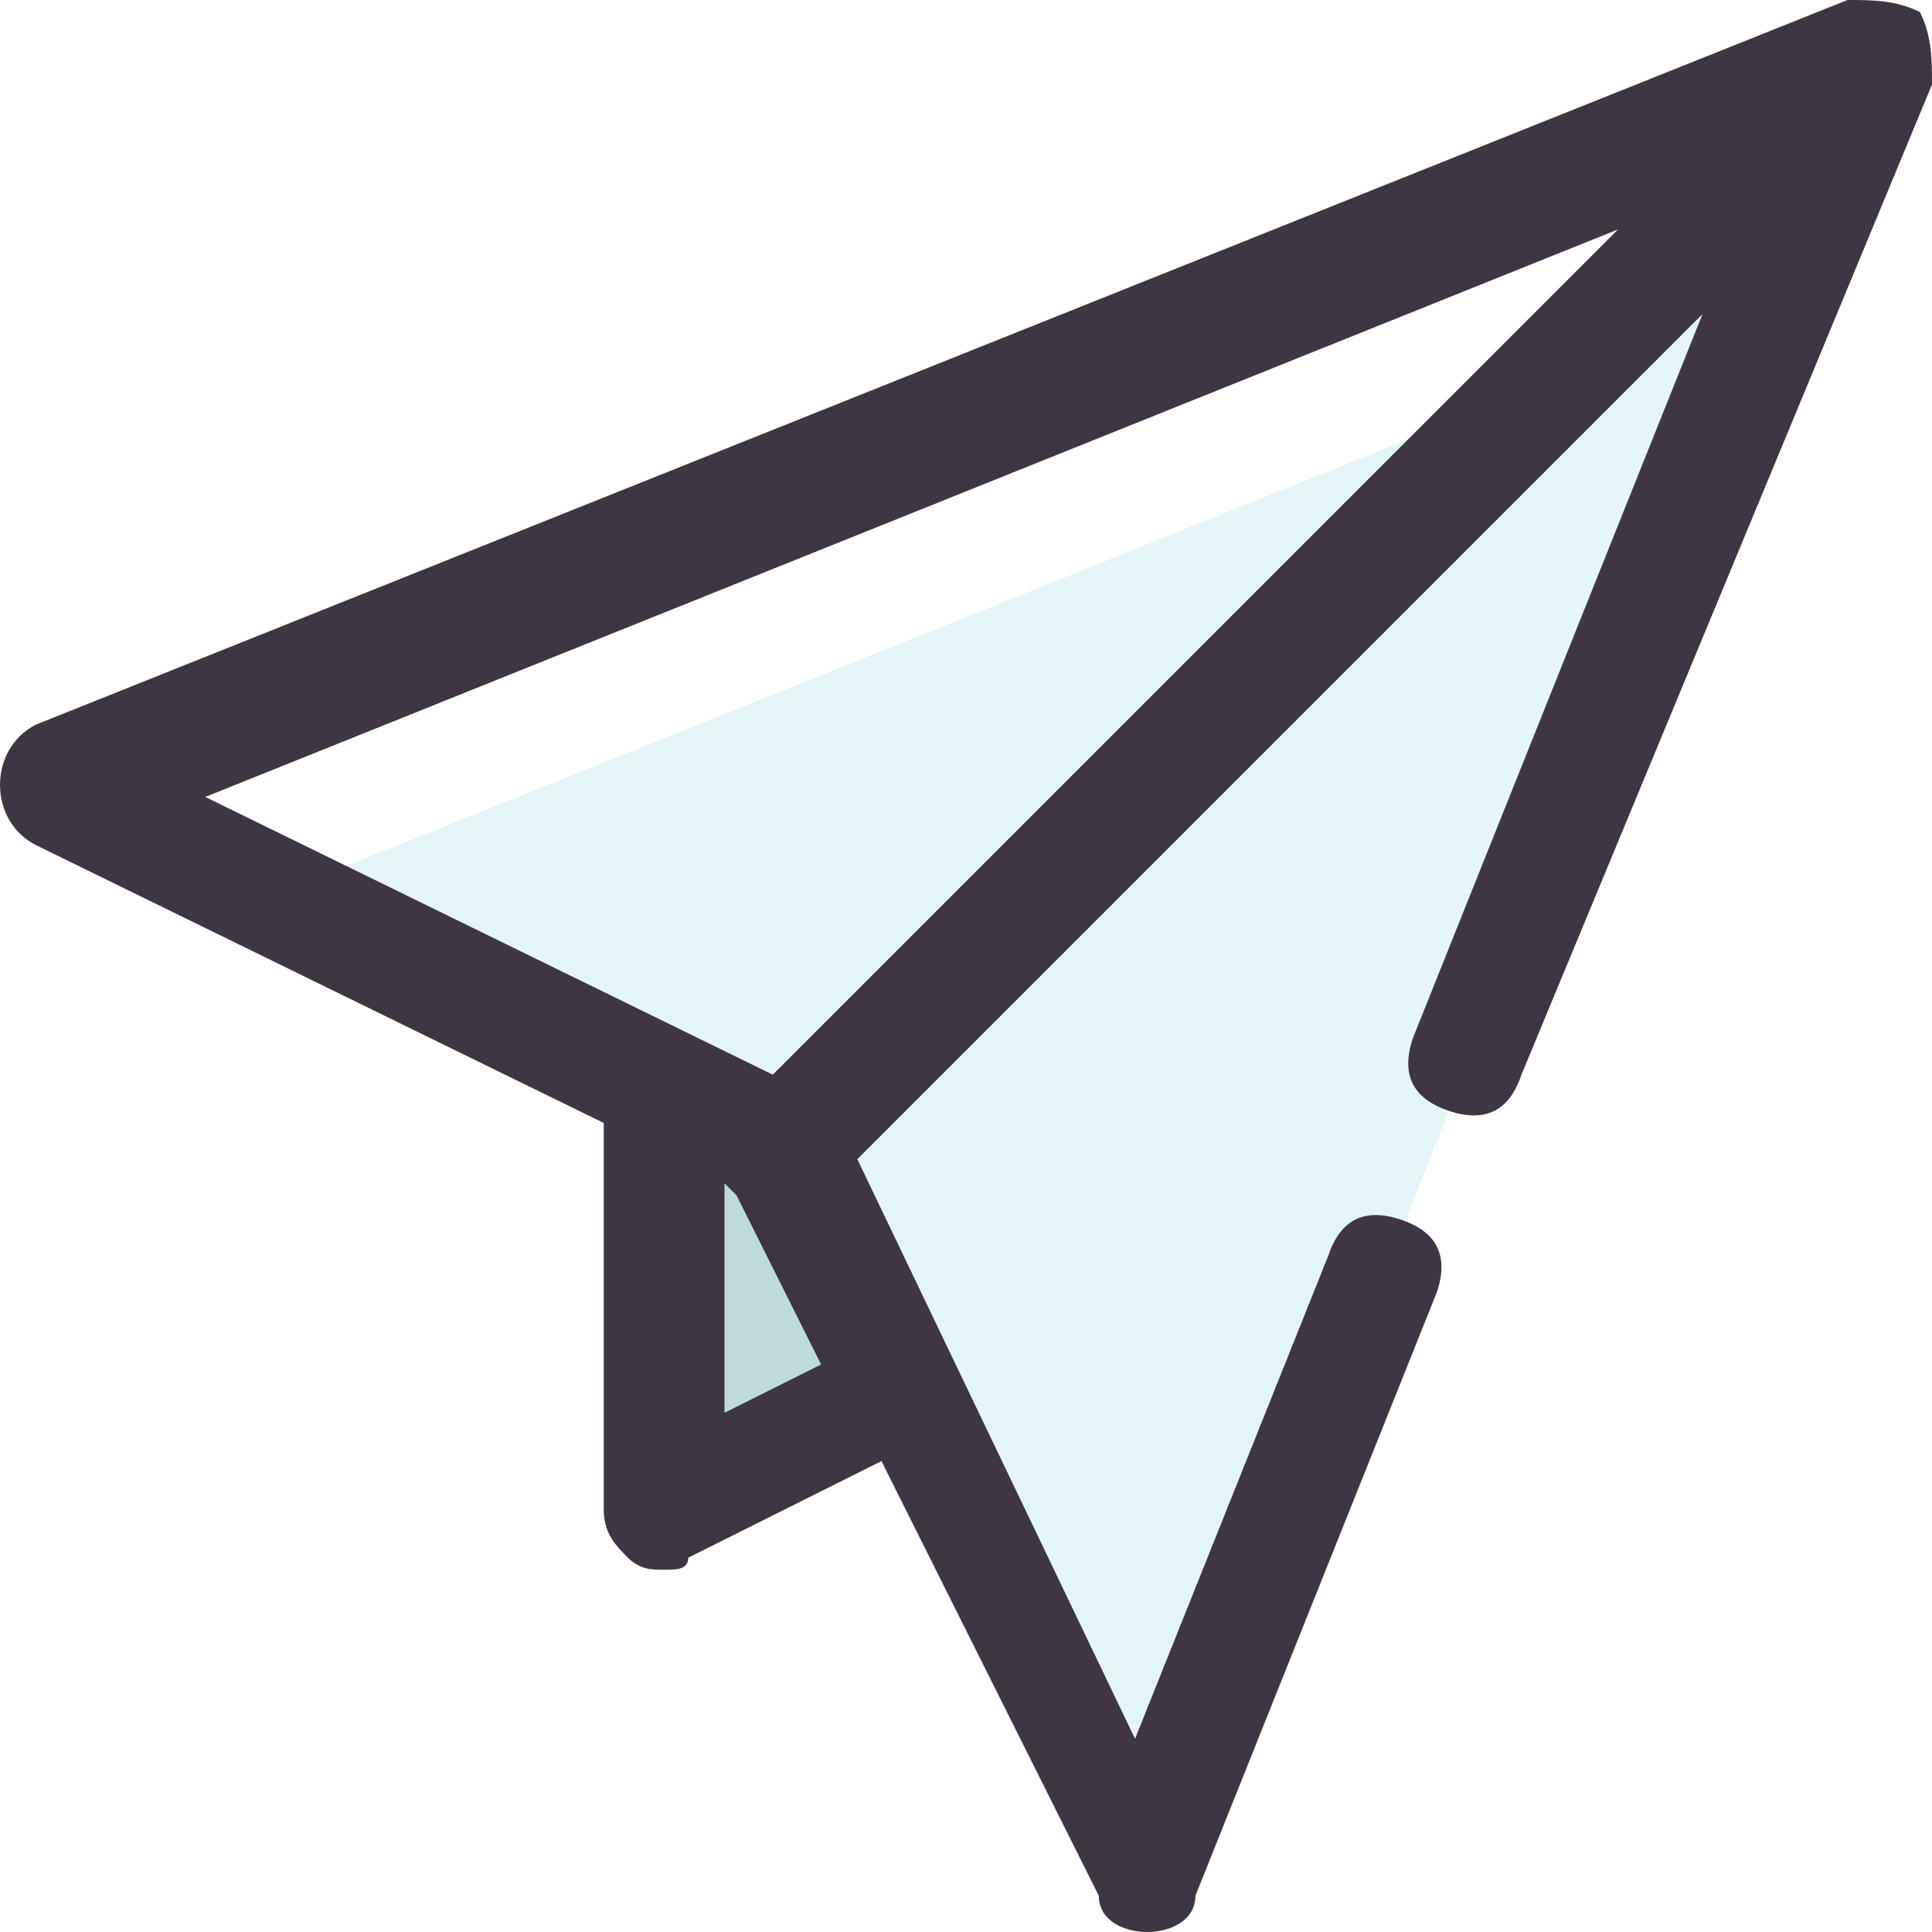
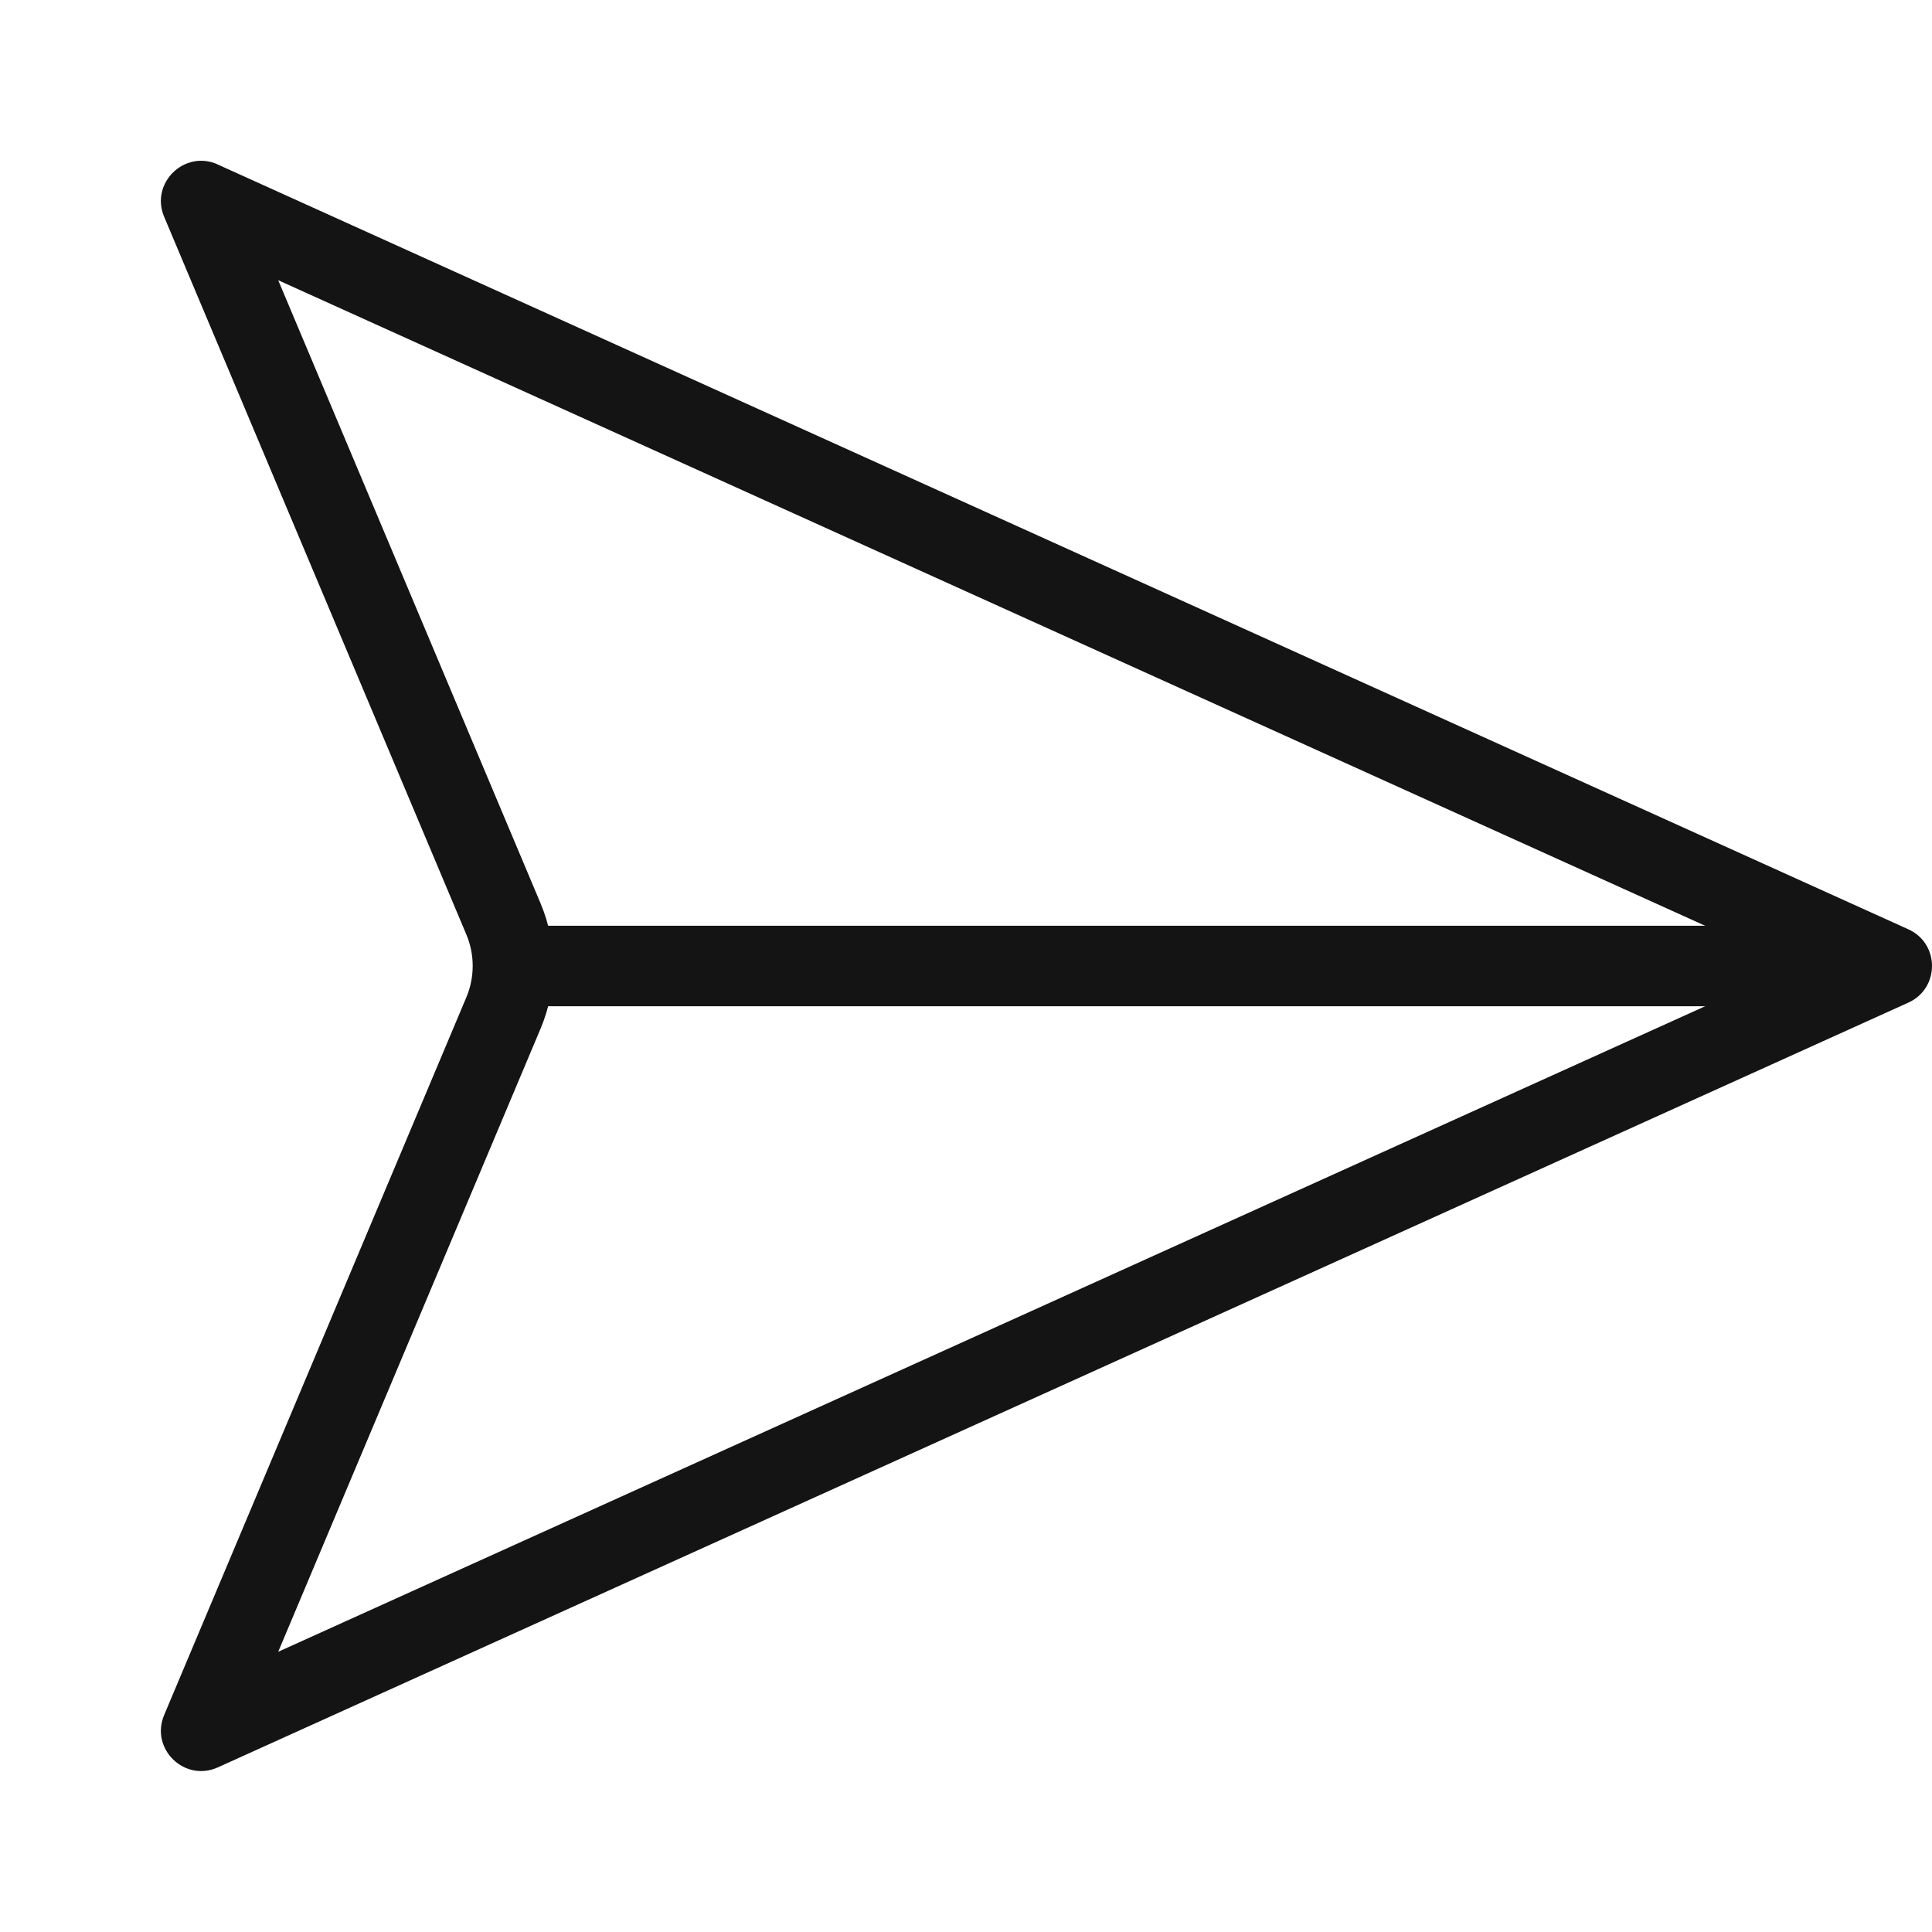
- <svg xmlns="http://www.w3.org/2000/svg" enable-background="new 0 0 16 16" viewBox="0 0 16 16" id="send">
-   <g display="none">
-     <polyline fill="none" stroke="#000" stroke-linecap="round" stroke-linejoin="round" stroke-miterlimit="10" points="11.5 10.5 9.5 15.5 6.5 9.5 .5 6.5 15.5 .5 12.2 8.8" />
-     <polyline fill="none" stroke="#000" stroke-linecap="round" stroke-linejoin="round" stroke-miterlimit="10" points="5.5 9 5.5 12.5 7.5 11.5" />
-     <line x1="6.5" x2="15" y1="9.5" y2="1" fill="none" stroke="#000" stroke-linecap="round" stroke-linejoin="round" stroke-miterlimit="10" />
-   </g>
-   <path d="M15.9,0.1C15.7,0,15.5,0,15.3,0l-15,6C0.1,6.1,0,6.3,0,6.5c0,0.2,0.1,0.4,0.3,0.5L5,9.3v3.2   c0,0.2,0.1,0.3,0.2,0.4C5.3,13,5.4,13,5.5,13c0.1,0,0.2,0,0.2-0.1l1.6-0.8l1.8,3.6C9.1,15.9,9.3,16,9.5,16c0,0,0,0,0,0   c0.2,0,0.4-0.1,0.4-0.3l2-5c0.1-0.3,0-0.5-0.3-0.6c-0.3-0.1-0.5,0-0.6,0.3l-1.6,4L7.1,9.6l7-7l-2.4,6c-0.1,0.3,0,0.5,0.3,0.6   c0.3,0.1,0.5,0,0.6-0.3L16,0.7C16,0.5,16,0.3,15.9,0.1z M13.4,1.9l-7,7L1.7,6.6L13.4,1.9z M6,11.7V9.8l0.1,0.1l0.7,1.4L6,11.7z" display="none" />
-   <g>
-     <polygon fill="#e4f5f7" points="14.5 2.5 14.5 2 13.5 2 13.5 2.9 2.3 7.4 6.5 9.5 9.5 15.5 14.7 2.4" />
-     <polyline fill="#bfdadd" points="5.5 9 5.5 12.5 7.5 11.5" />
-     <path fill="#3e3643" d="M15.9,0.1C15.7,0,15.5,0,15.3,0l-15,6C0.1,6.1,0,6.3,0,6.5c0,0.2,0.1,0.4,0.3,0.5L5,9.3v3.2    c0,0.2,0.1,0.3,0.2,0.4C5.3,13,5.4,13,5.5,13c0.1,0,0.2,0,0.2-0.1l1.6-0.8l1.8,3.6C9.1,15.9,9.3,16,9.5,16c0,0,0,0,0,0    c0.2,0,0.4-0.1,0.4-0.3l2-5c0.1-0.3,0-0.5-0.3-0.6c-0.3-0.1-0.5,0-0.6,0.3l-1.6,4L7.1,9.6l7-7l-2.4,6c-0.1,0.3,0,0.5,0.3,0.6    c0.3,0.1,0.5,0,0.6-0.3L16,0.7C16,0.5,16,0.3,15.9,0.1z M13.4,1.9l-7,7L1.7,6.6L13.4,1.9z M6,11.7V9.8l0.1,0.1l0.7,1.4L6,11.7z" />
+ <svg xmlns="http://www.w3.org/2000/svg" height="24" viewBox="0 0 24 24" width="24">
+   <g fill="#141414" fill-rule="nonzero">
+     <path d="m3.456 3.481 3.26 7.743c.209.496.209 1.056 0 1.552l-3.26 7.743 18.831-8.519zm-.75-1.437 21 9.5c.392.177.392.734 0 .911l-21 9.5c-.414.187-.843-.231-.667-.65l3.755-8.918c.104-.248.104-.528 0-.776l-3.755-8.918c-.176-.419.253-.837.667-.65z" />
+     <path d="m6 12.5v-1h16.5v1z" />
  </g>
</svg>
